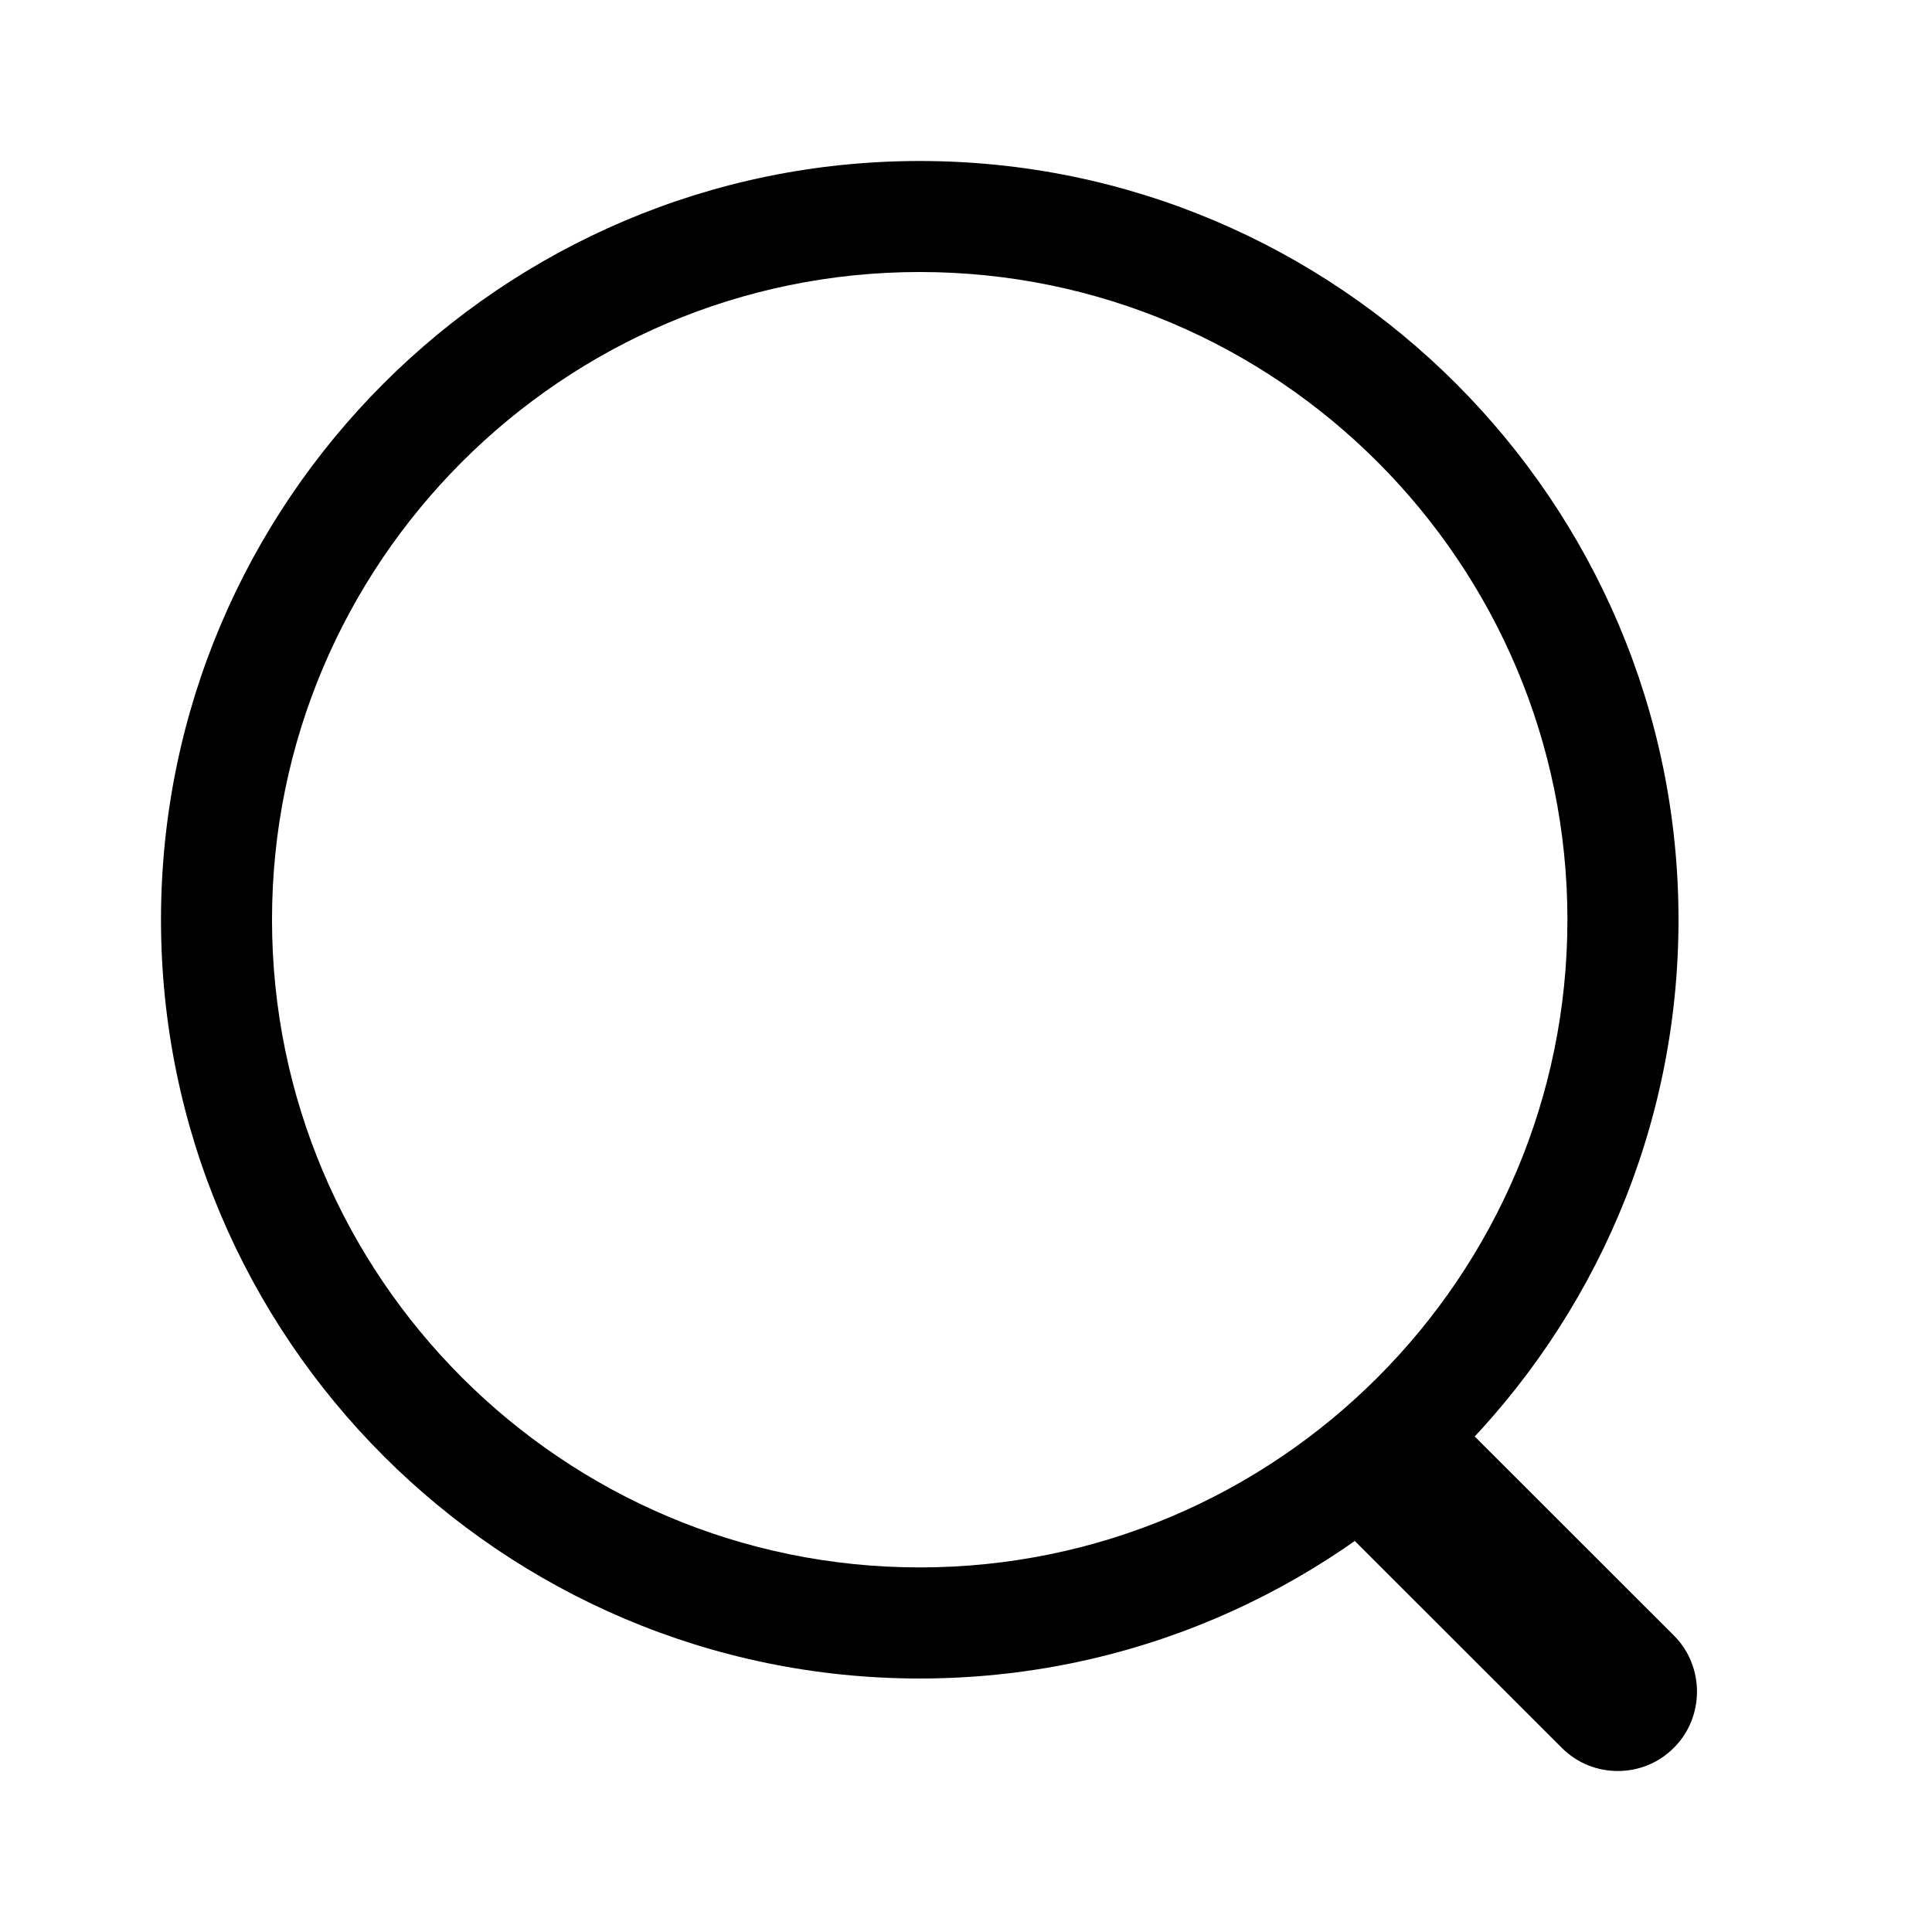
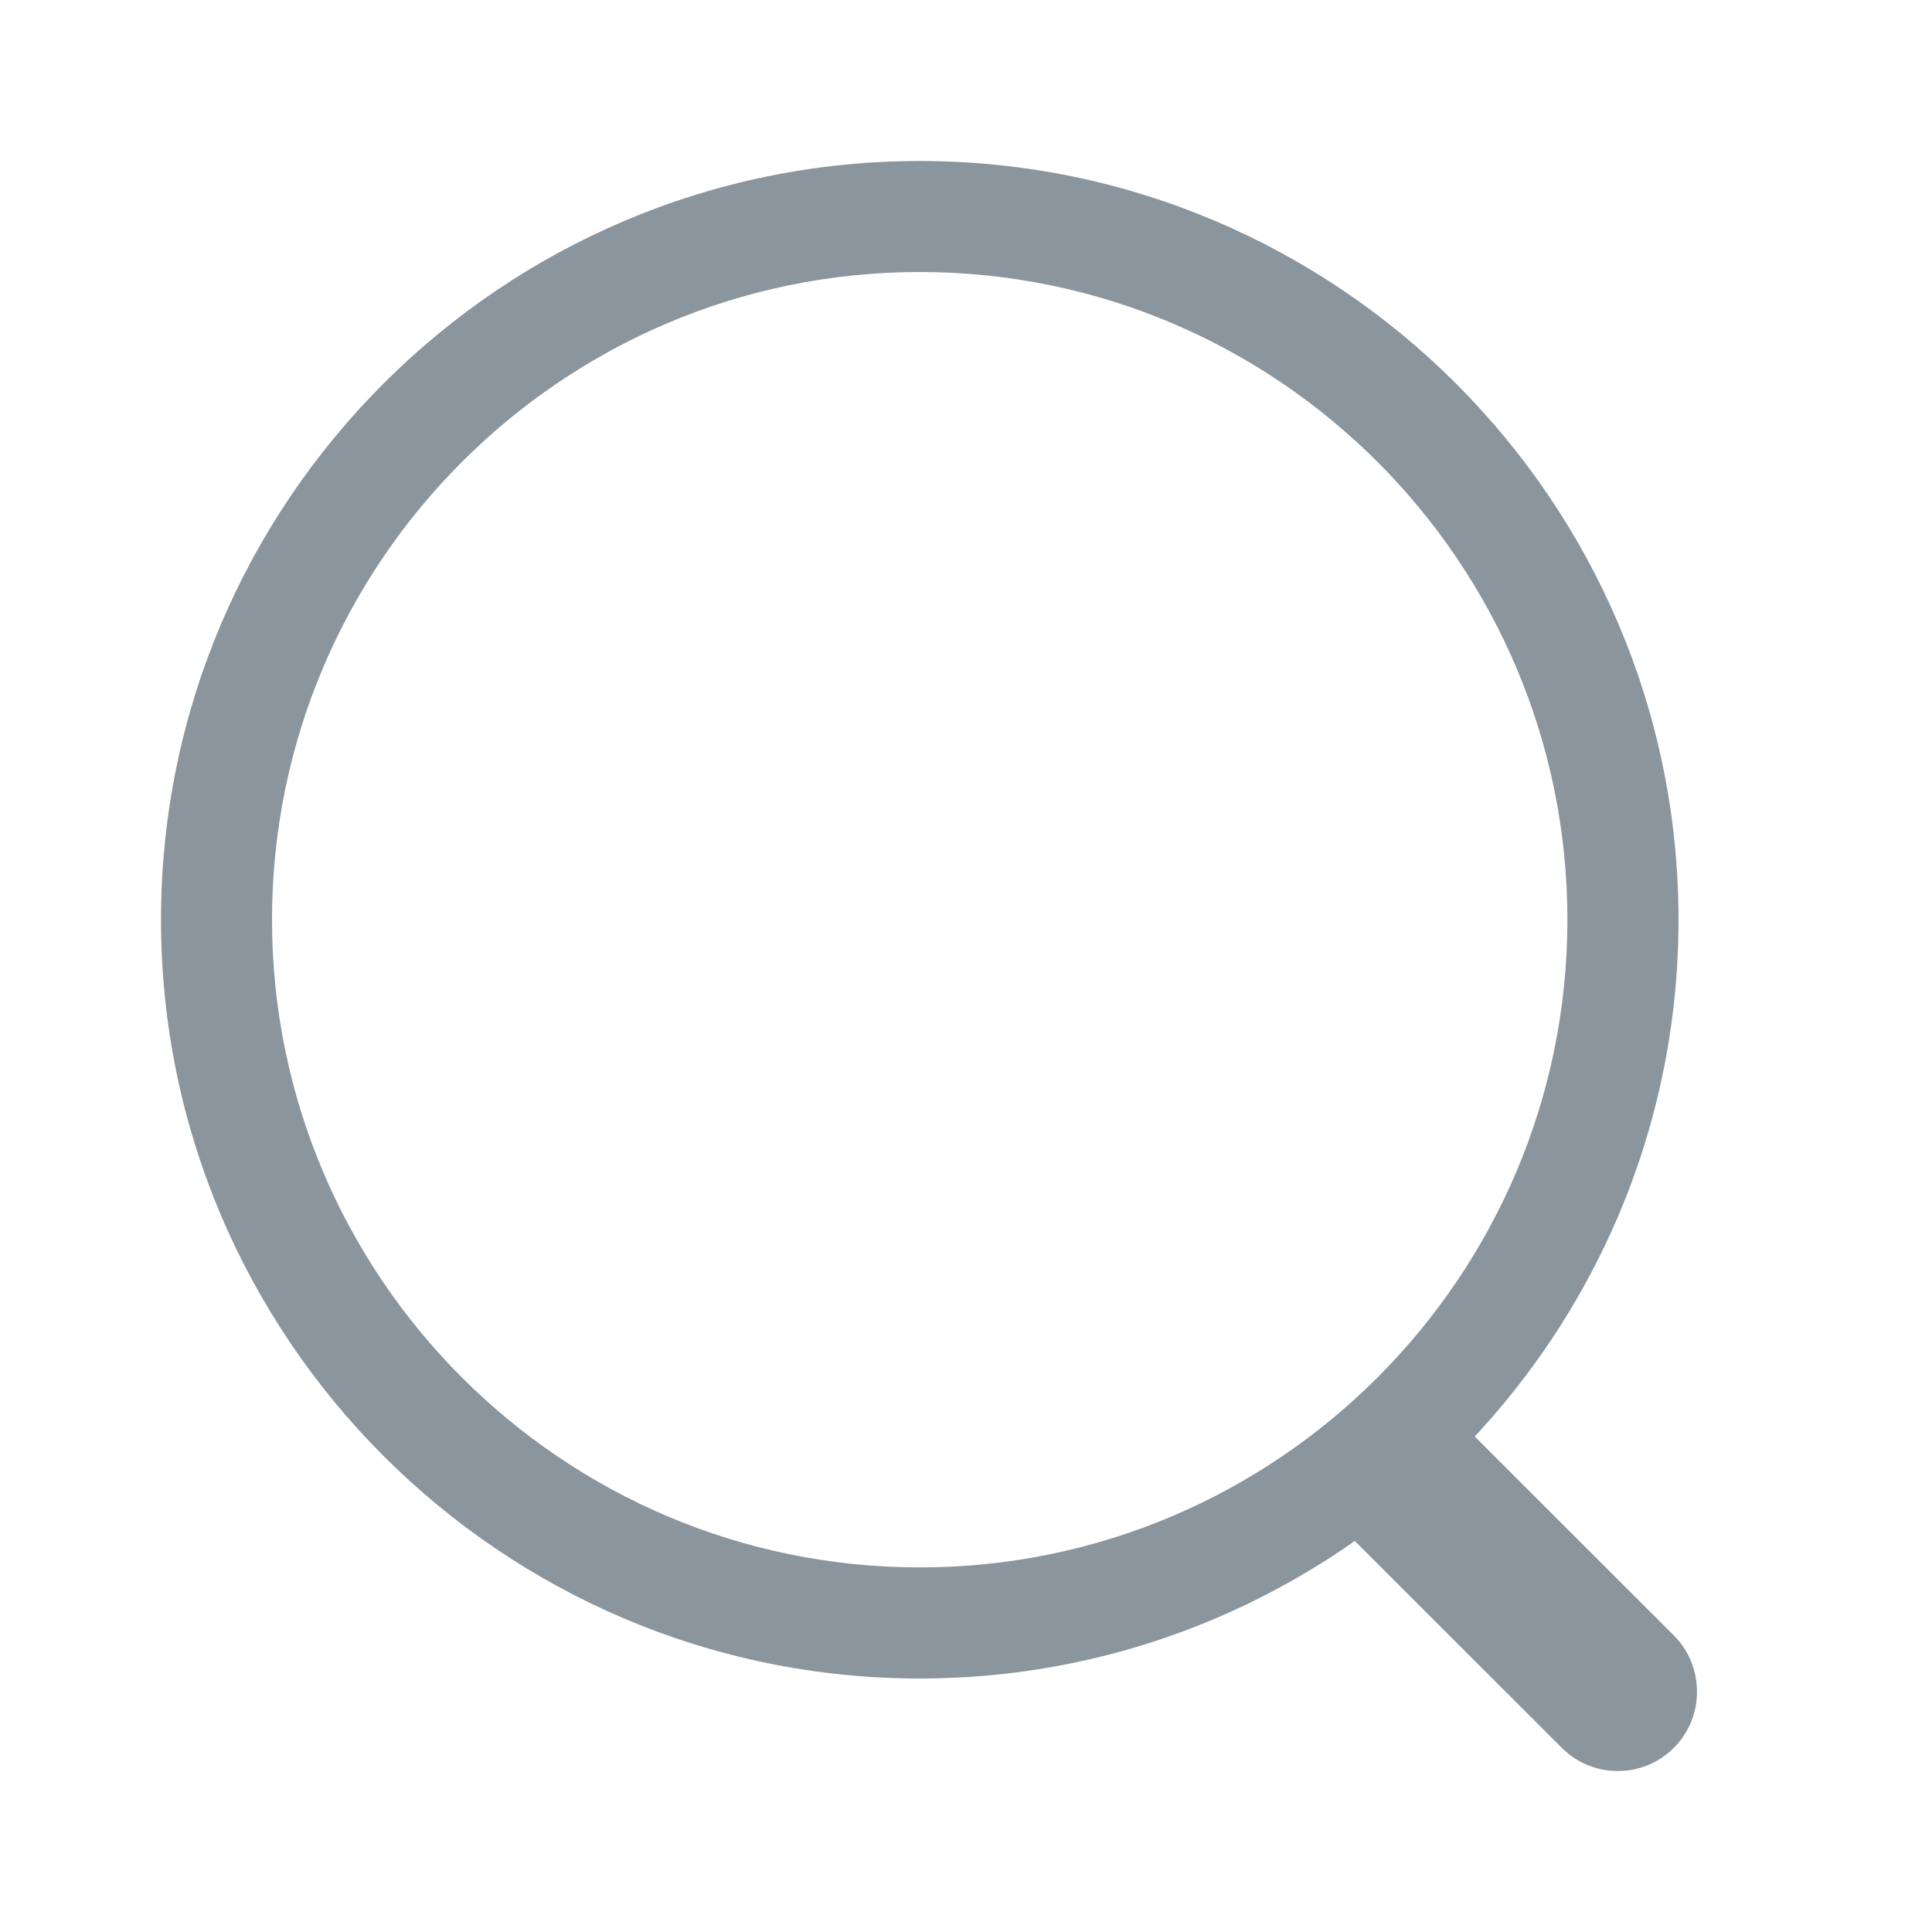
<svg xmlns="http://www.w3.org/2000/svg" width="24" height="24" viewBox="0 0 24 24" fill="none">
-   <path d="M11.425 20.851C6.23 20.851 2 16.621 2 11.425C2 6.23 6.23 2 11.425 2C16.621 2 20.851 6.23 20.851 11.425C20.851 16.621 16.621 20.851 11.425 20.851ZM11.425 3.379C6.984 3.379 3.379 6.993 3.379 11.425C3.379 15.857 6.984 19.471 11.425 19.471C15.867 19.471 19.471 15.857 19.471 11.425C19.471 6.993 15.867 3.379 11.425 3.379Z" fill="black" />
-   <path d="M20.097 22C19.847 22 19.597 21.908 19.4 21.711L16.769 19.082C16.387 18.7 16.387 18.069 16.769 17.688C17.15 17.307 17.782 17.307 18.163 17.688L20.794 20.317C21.176 20.699 21.176 21.33 20.794 21.711C20.597 21.908 20.347 22 20.097 22Z" fill="black" />
+   <path d="M11.425 20.851C6.23 20.851 2 16.621 2 11.425C2 6.23 6.23 2 11.425 2C16.621 2 20.851 6.23 20.851 11.425C20.851 16.621 16.621 20.851 11.425 20.851ZM11.425 3.379C6.984 3.379 3.379 6.993 3.379 11.425C3.379 15.857 6.984 19.471 11.425 19.471C15.867 19.471 19.471 15.857 19.471 11.425C19.471 6.993 15.867 3.379 11.425 3.379Z" fill="#8A959E" />
+   <path d="M20.097 22C19.847 22 19.597 21.908 19.4 21.711L16.769 19.082C16.387 18.7 16.387 18.069 16.769 17.688C17.15 17.307 17.782 17.307 18.163 17.688L20.794 20.317C21.176 20.699 21.176 21.33 20.794 21.711C20.597 21.908 20.347 22 20.097 22Z" fill="#8A959E" />
</svg>
